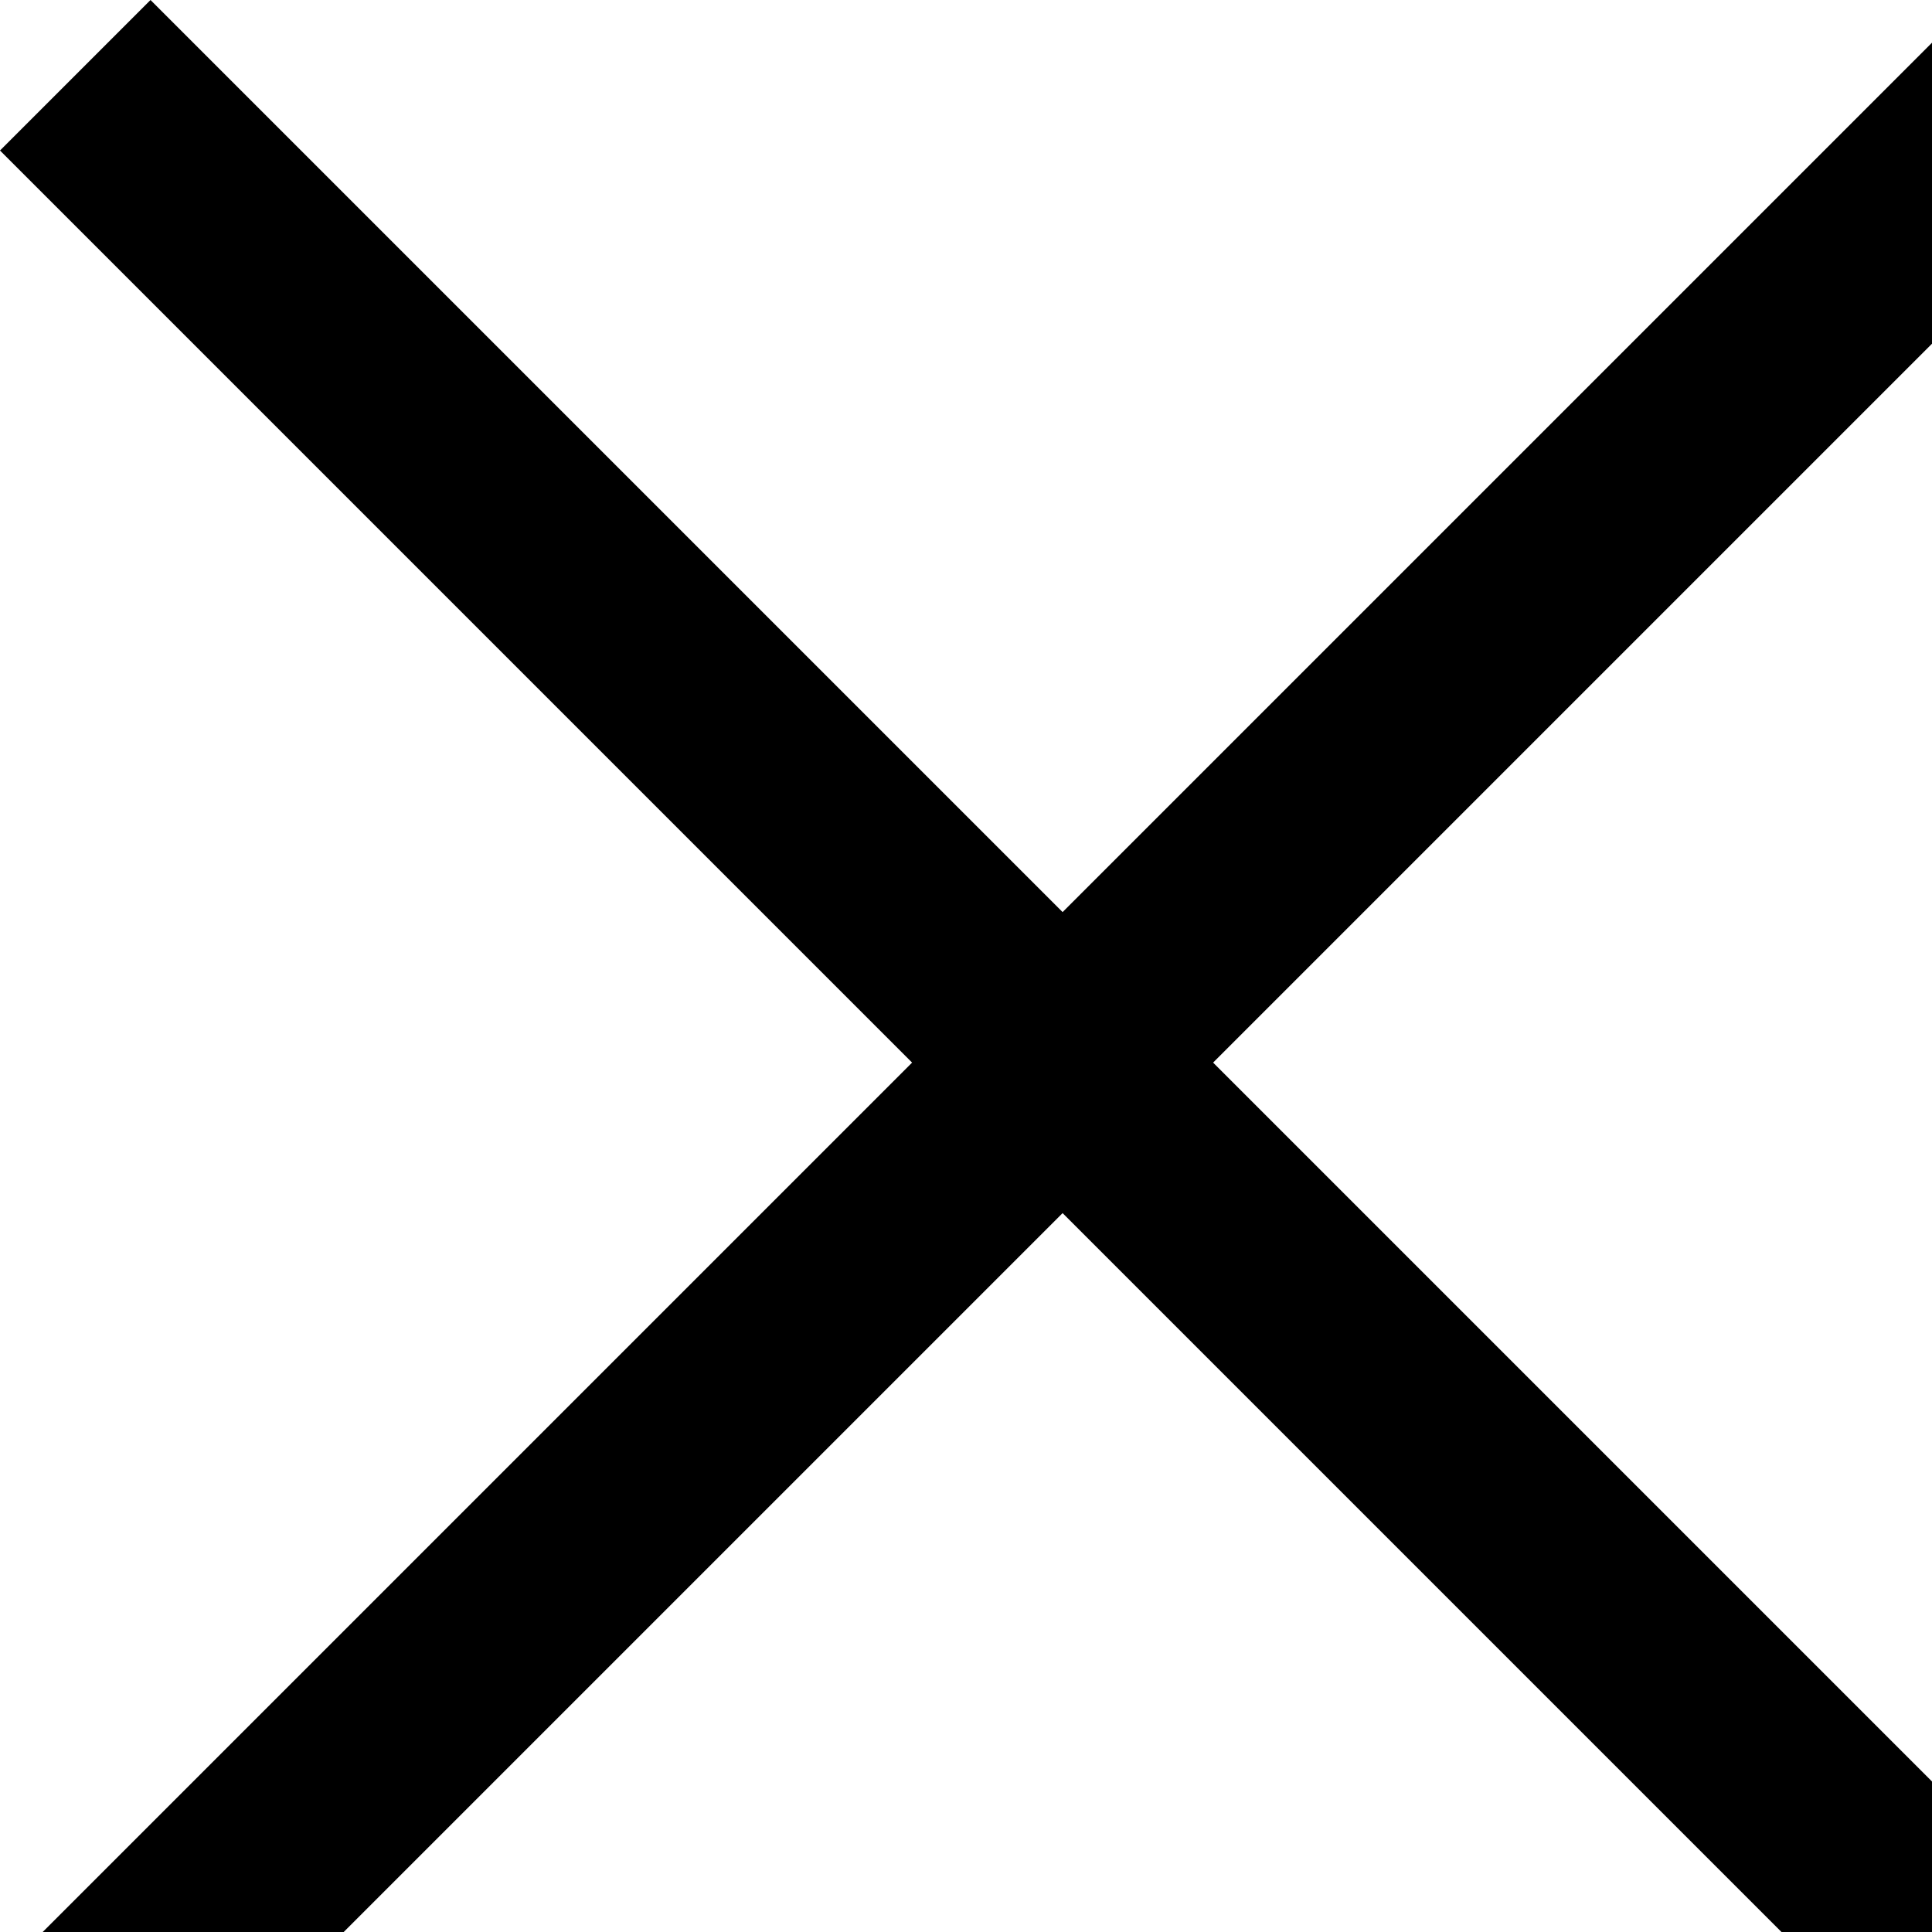
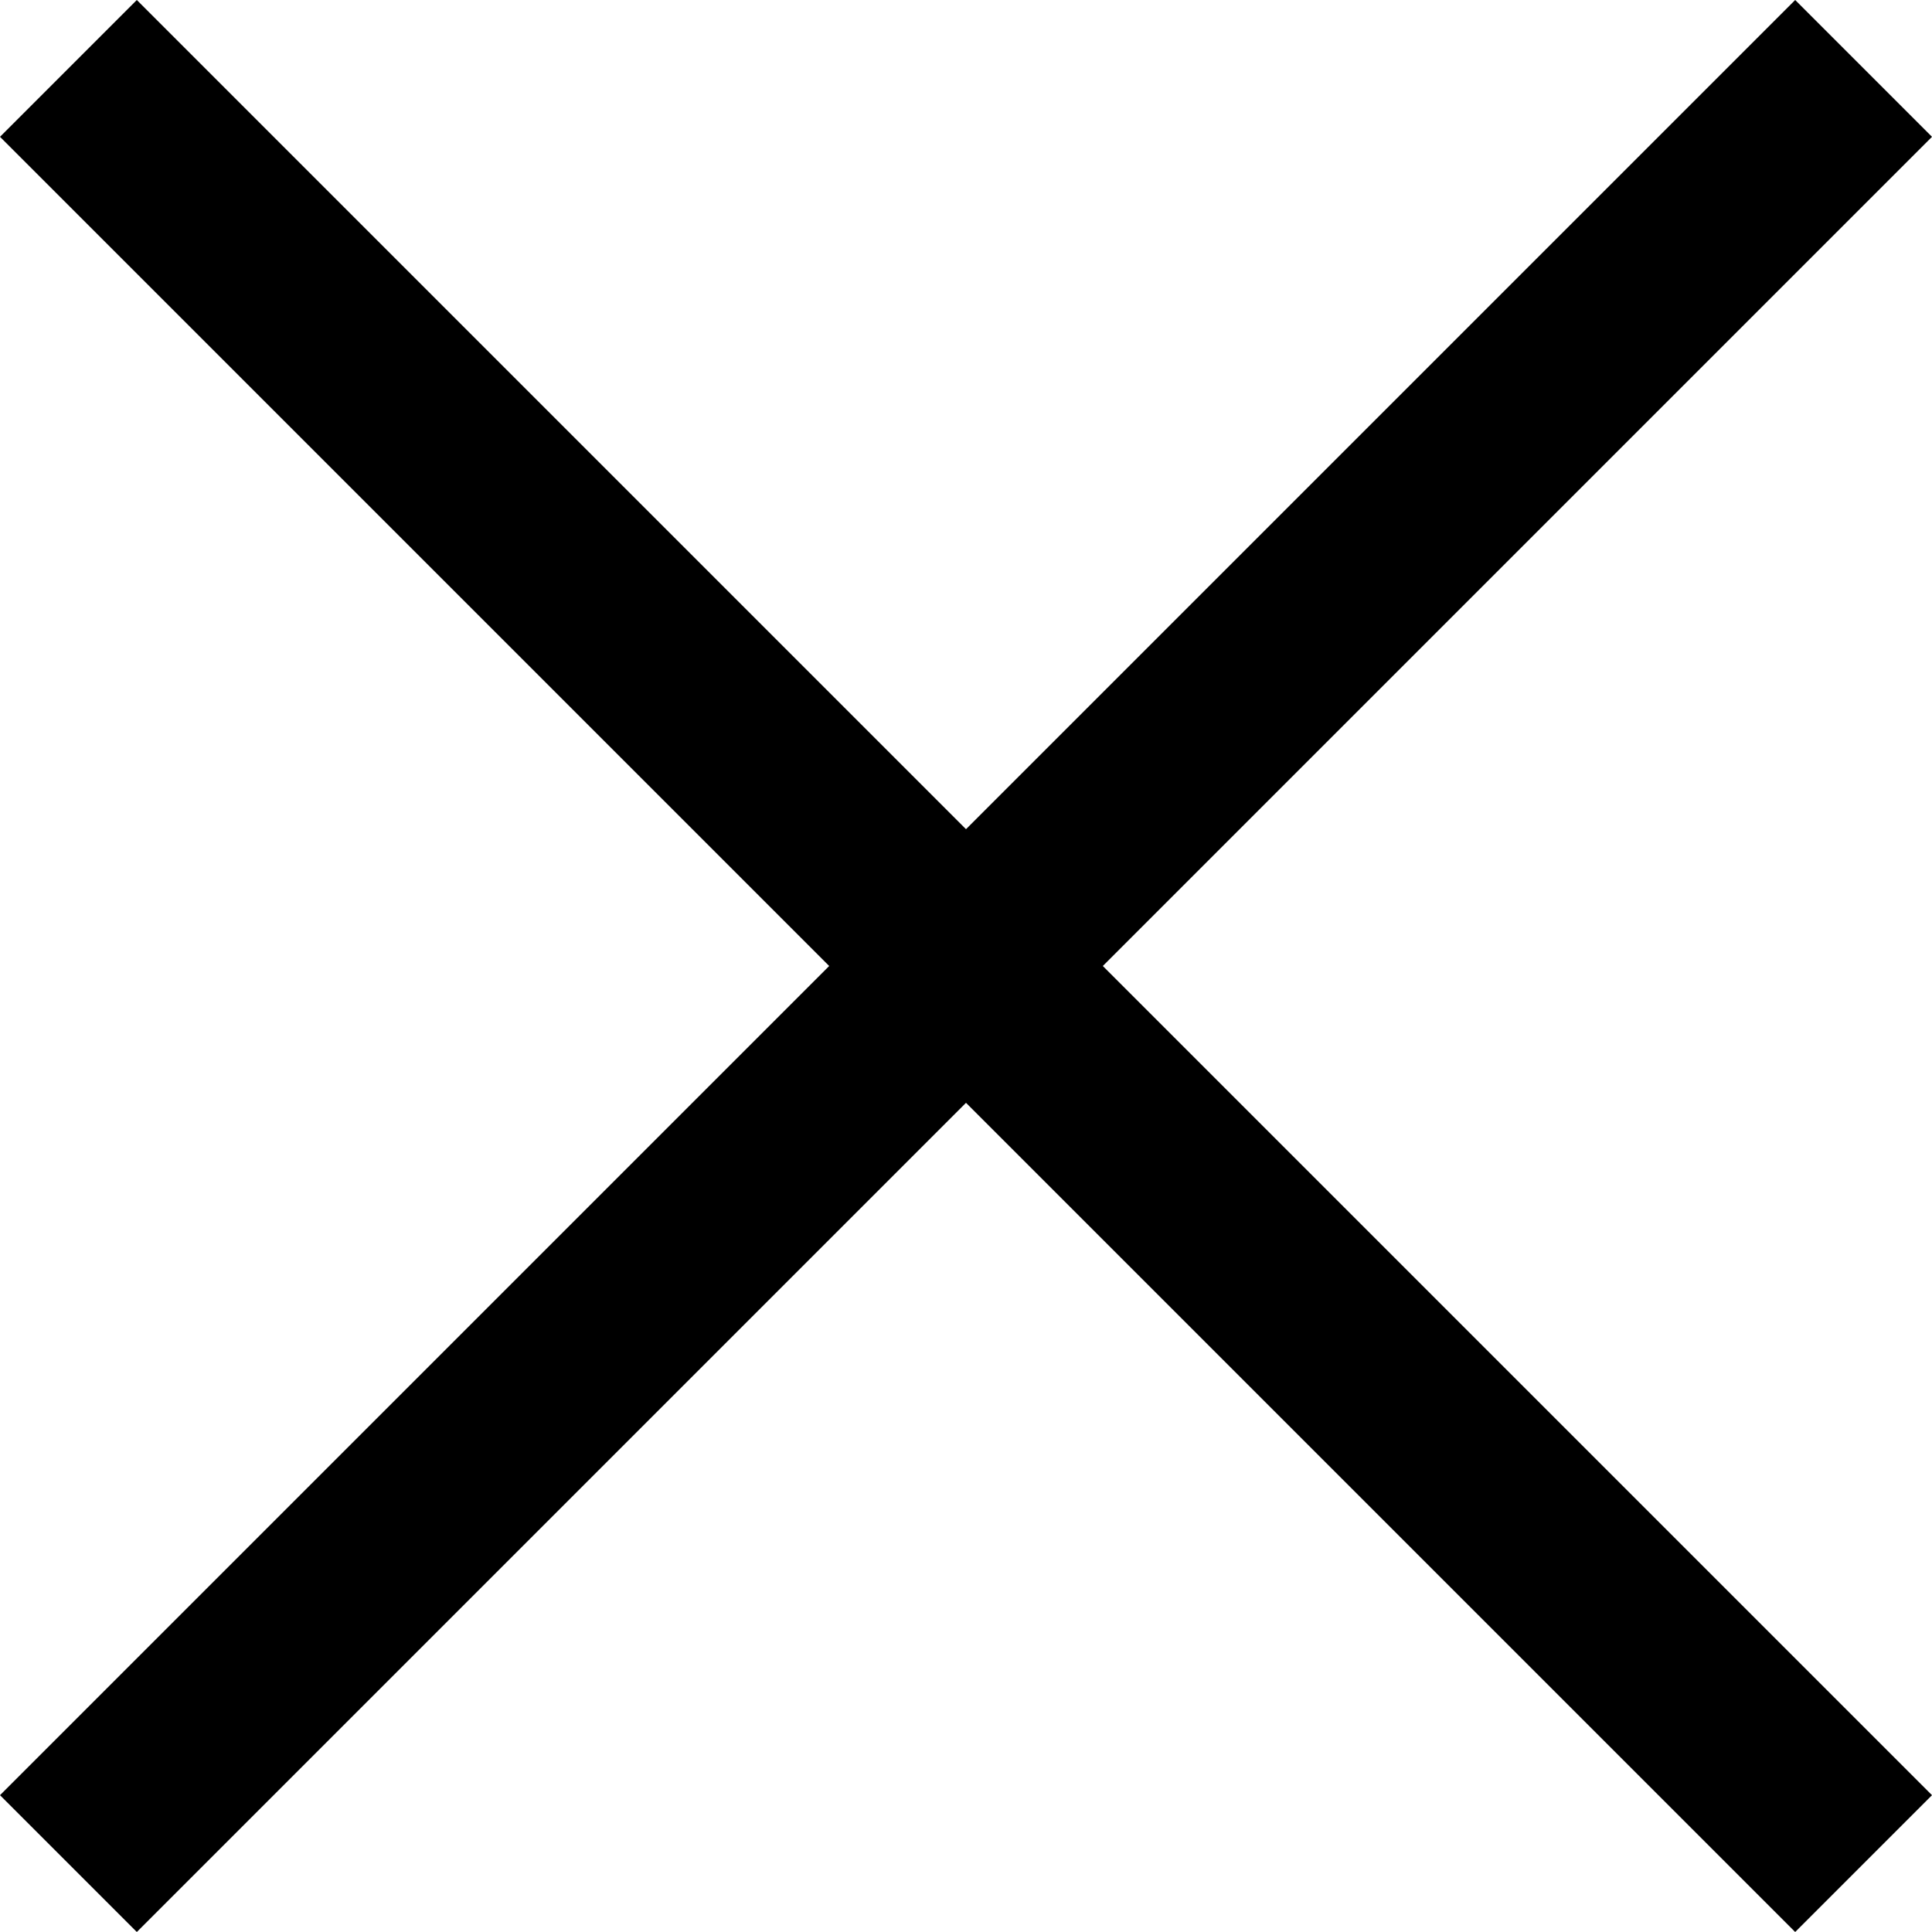
- <svg xmlns="http://www.w3.org/2000/svg" version="1.1" id="Capa_1" width="10" height="10" x="0px" y="0px">
+ <svg xmlns="http://www.w3.org/2000/svg" version="1.1" id="Capa_1" width="11" height="11" x="0px" y="0px">
  <path d="M6.279 5.5L11 10.221l-.779.779L5.5 6.279.779 11 0 10.221 4.721 5.5 0 .779.779 0 5.5 4.721 10.221 0 11 .779 6.279 5.5z" fill="%23000" />
</svg>
